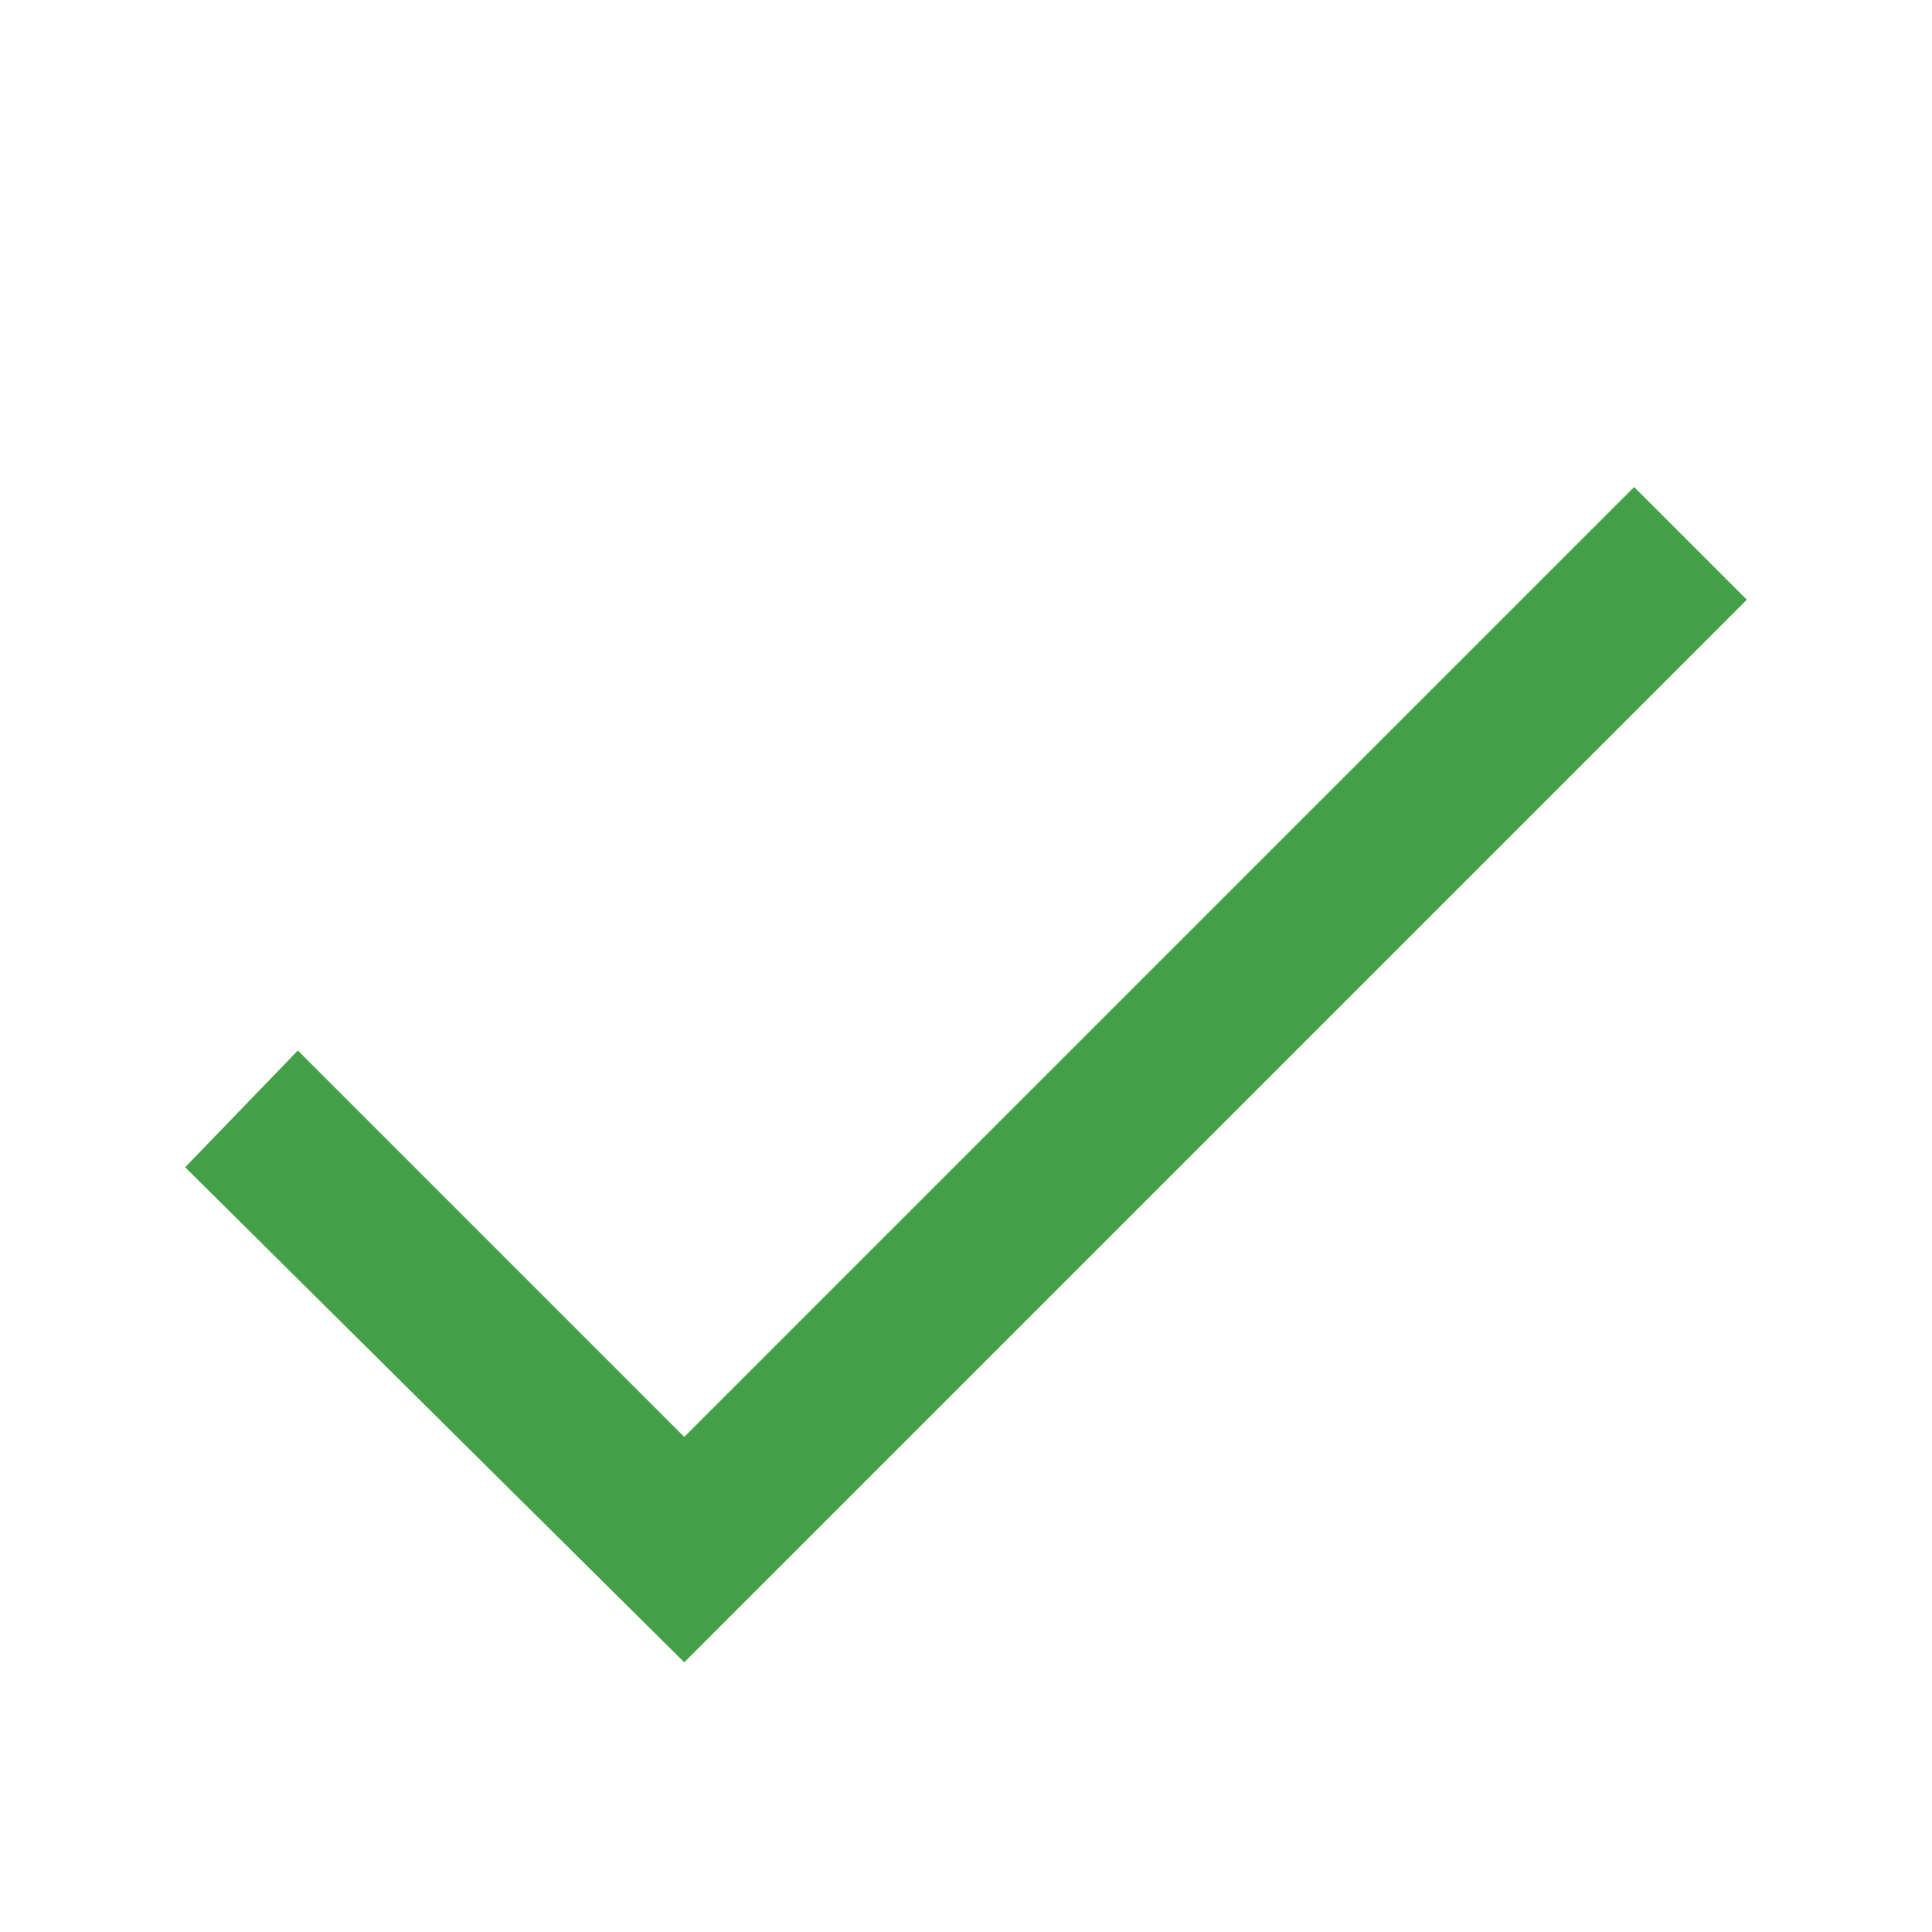
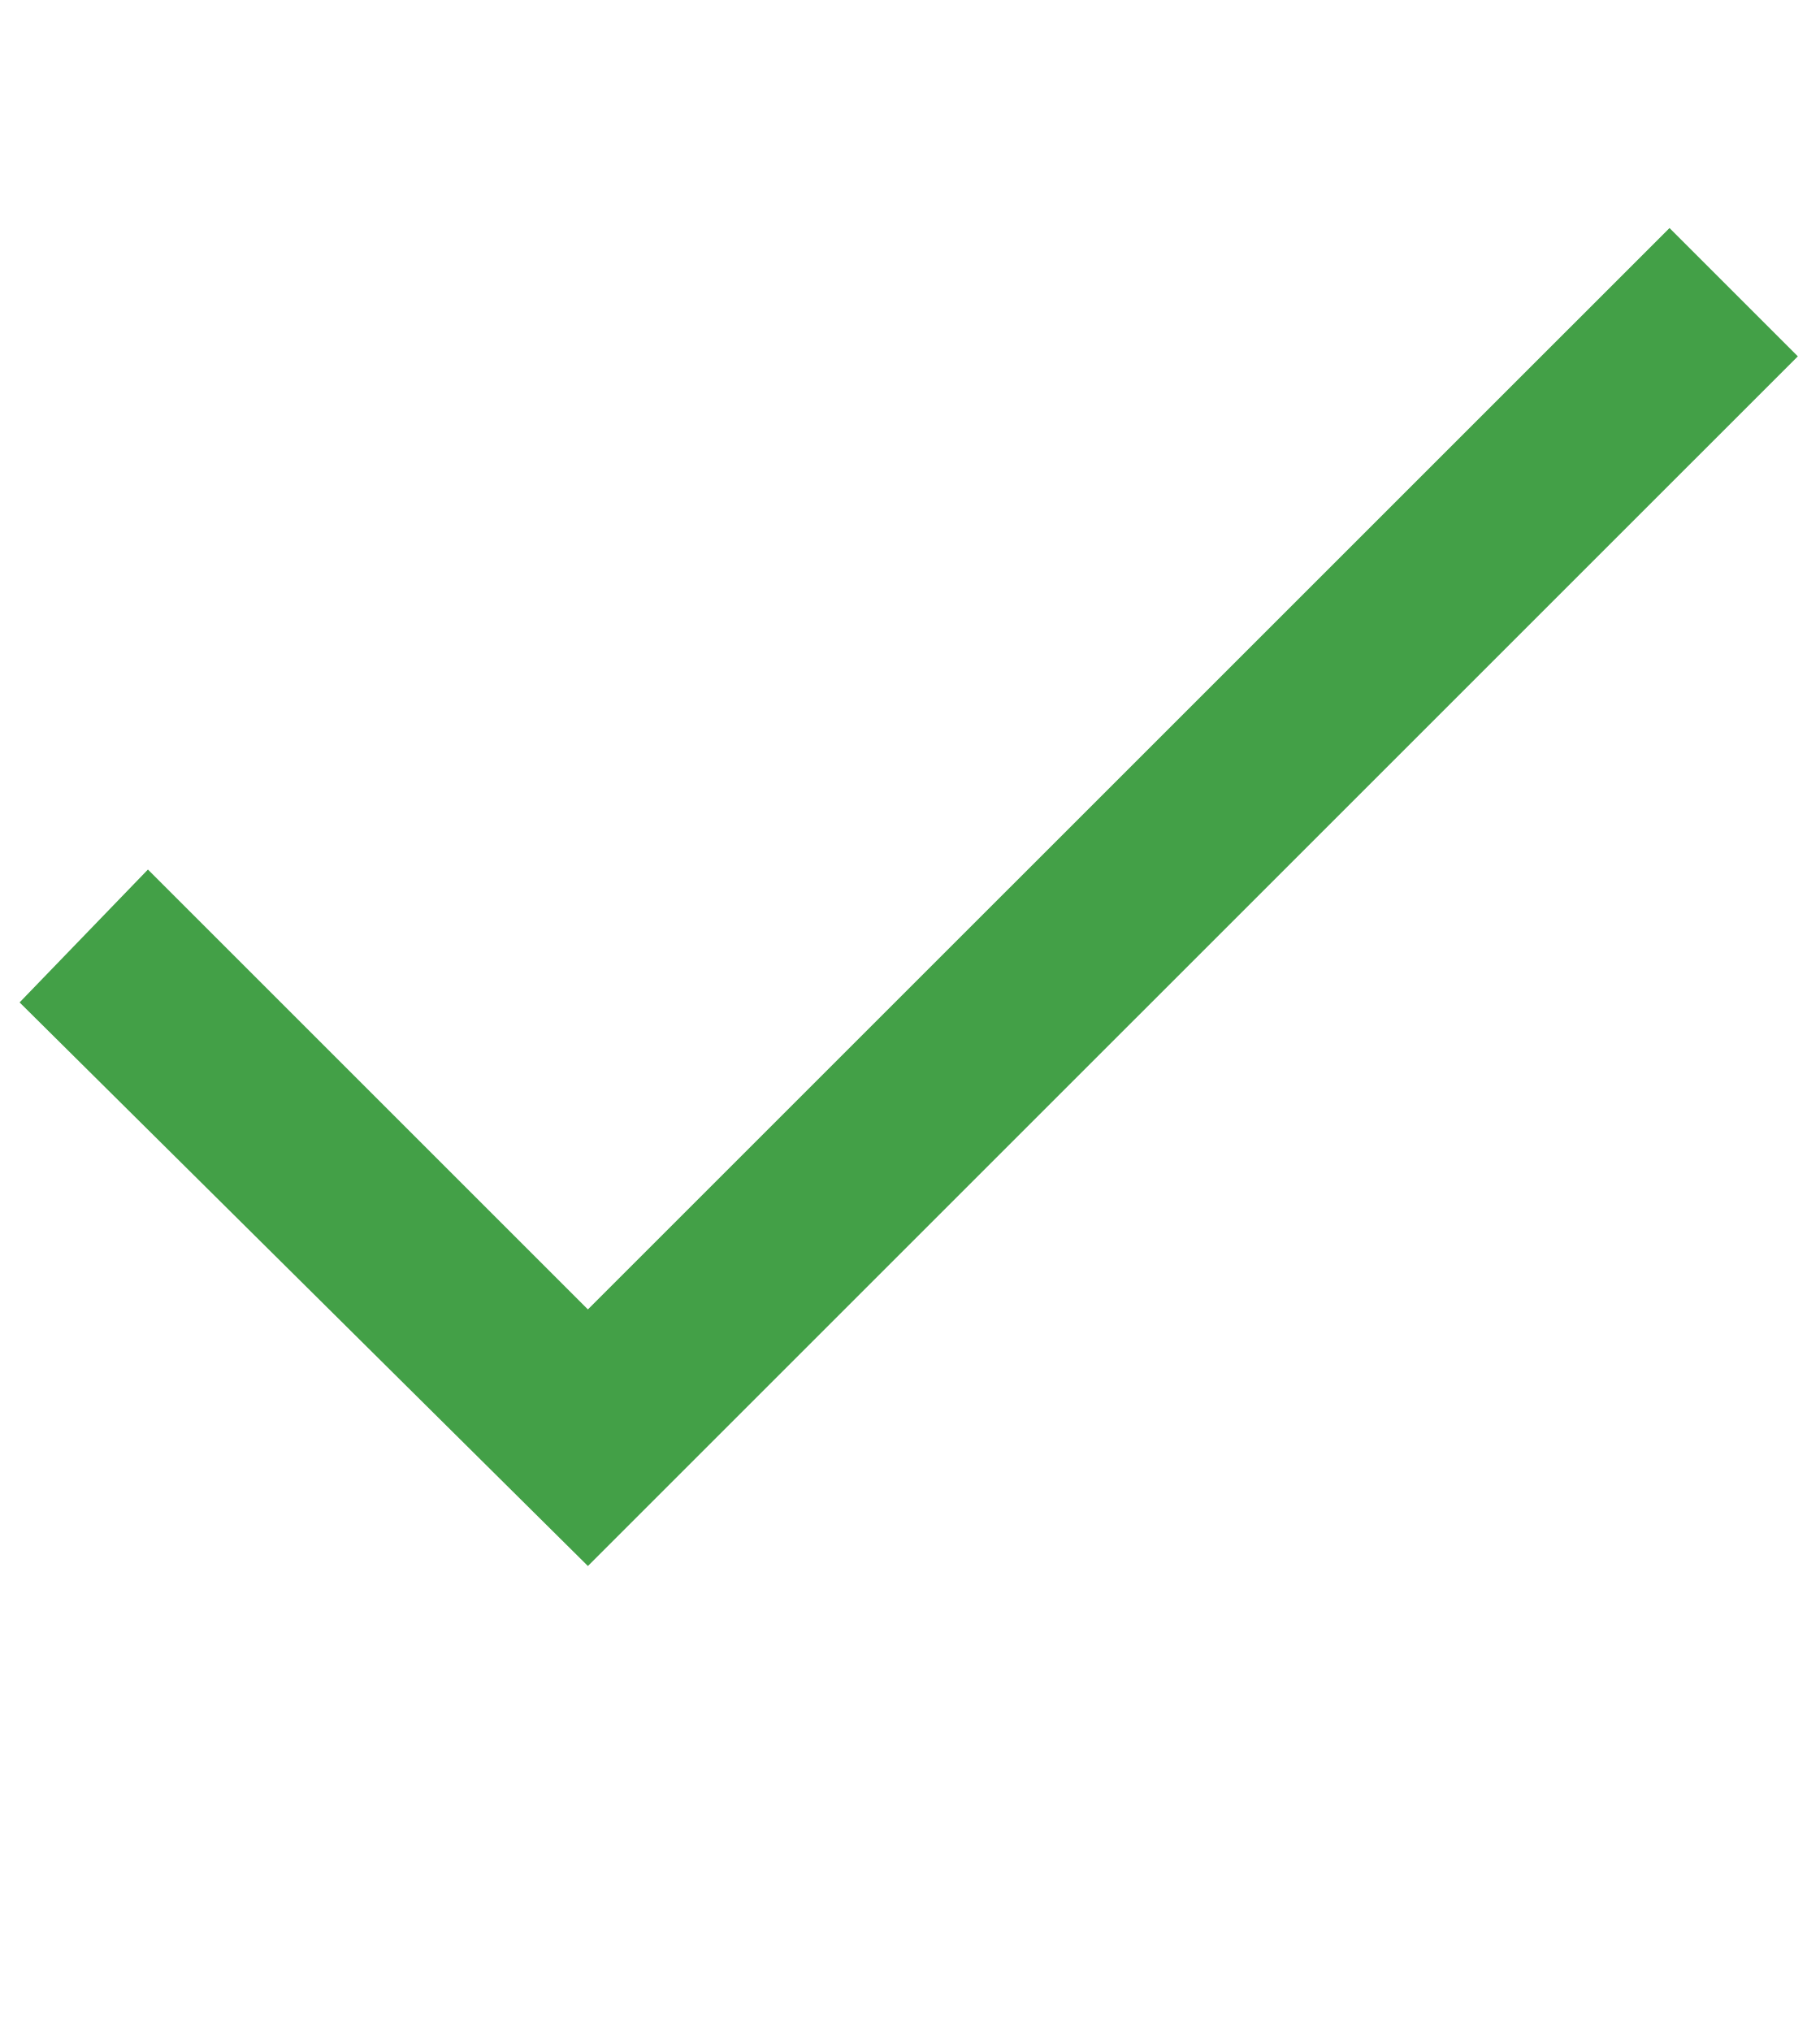
- <svg xmlns="http://www.w3.org/2000/svg" width="800px" height="800px" viewBox="0 0 48 48" version="1" enable-background="new 0 0 48 48">
-   <polygon fill="#43A047" points="40.6,12.1 17,35.7 7.4,26.1 4.6,29 17,41.3 43.4,14.9" />
+ <svg xmlns="http://www.w3.org/2000/svg" width="1021" height="1140" viewBox="0 0 1021 1140" fill="none">
+   <path d="M936.979 128L329.948 734.973L83.021 488.068L11 562.654L329.948 879L1009 200.014L936.979 128Z" fill="#43A047" />
</svg>
